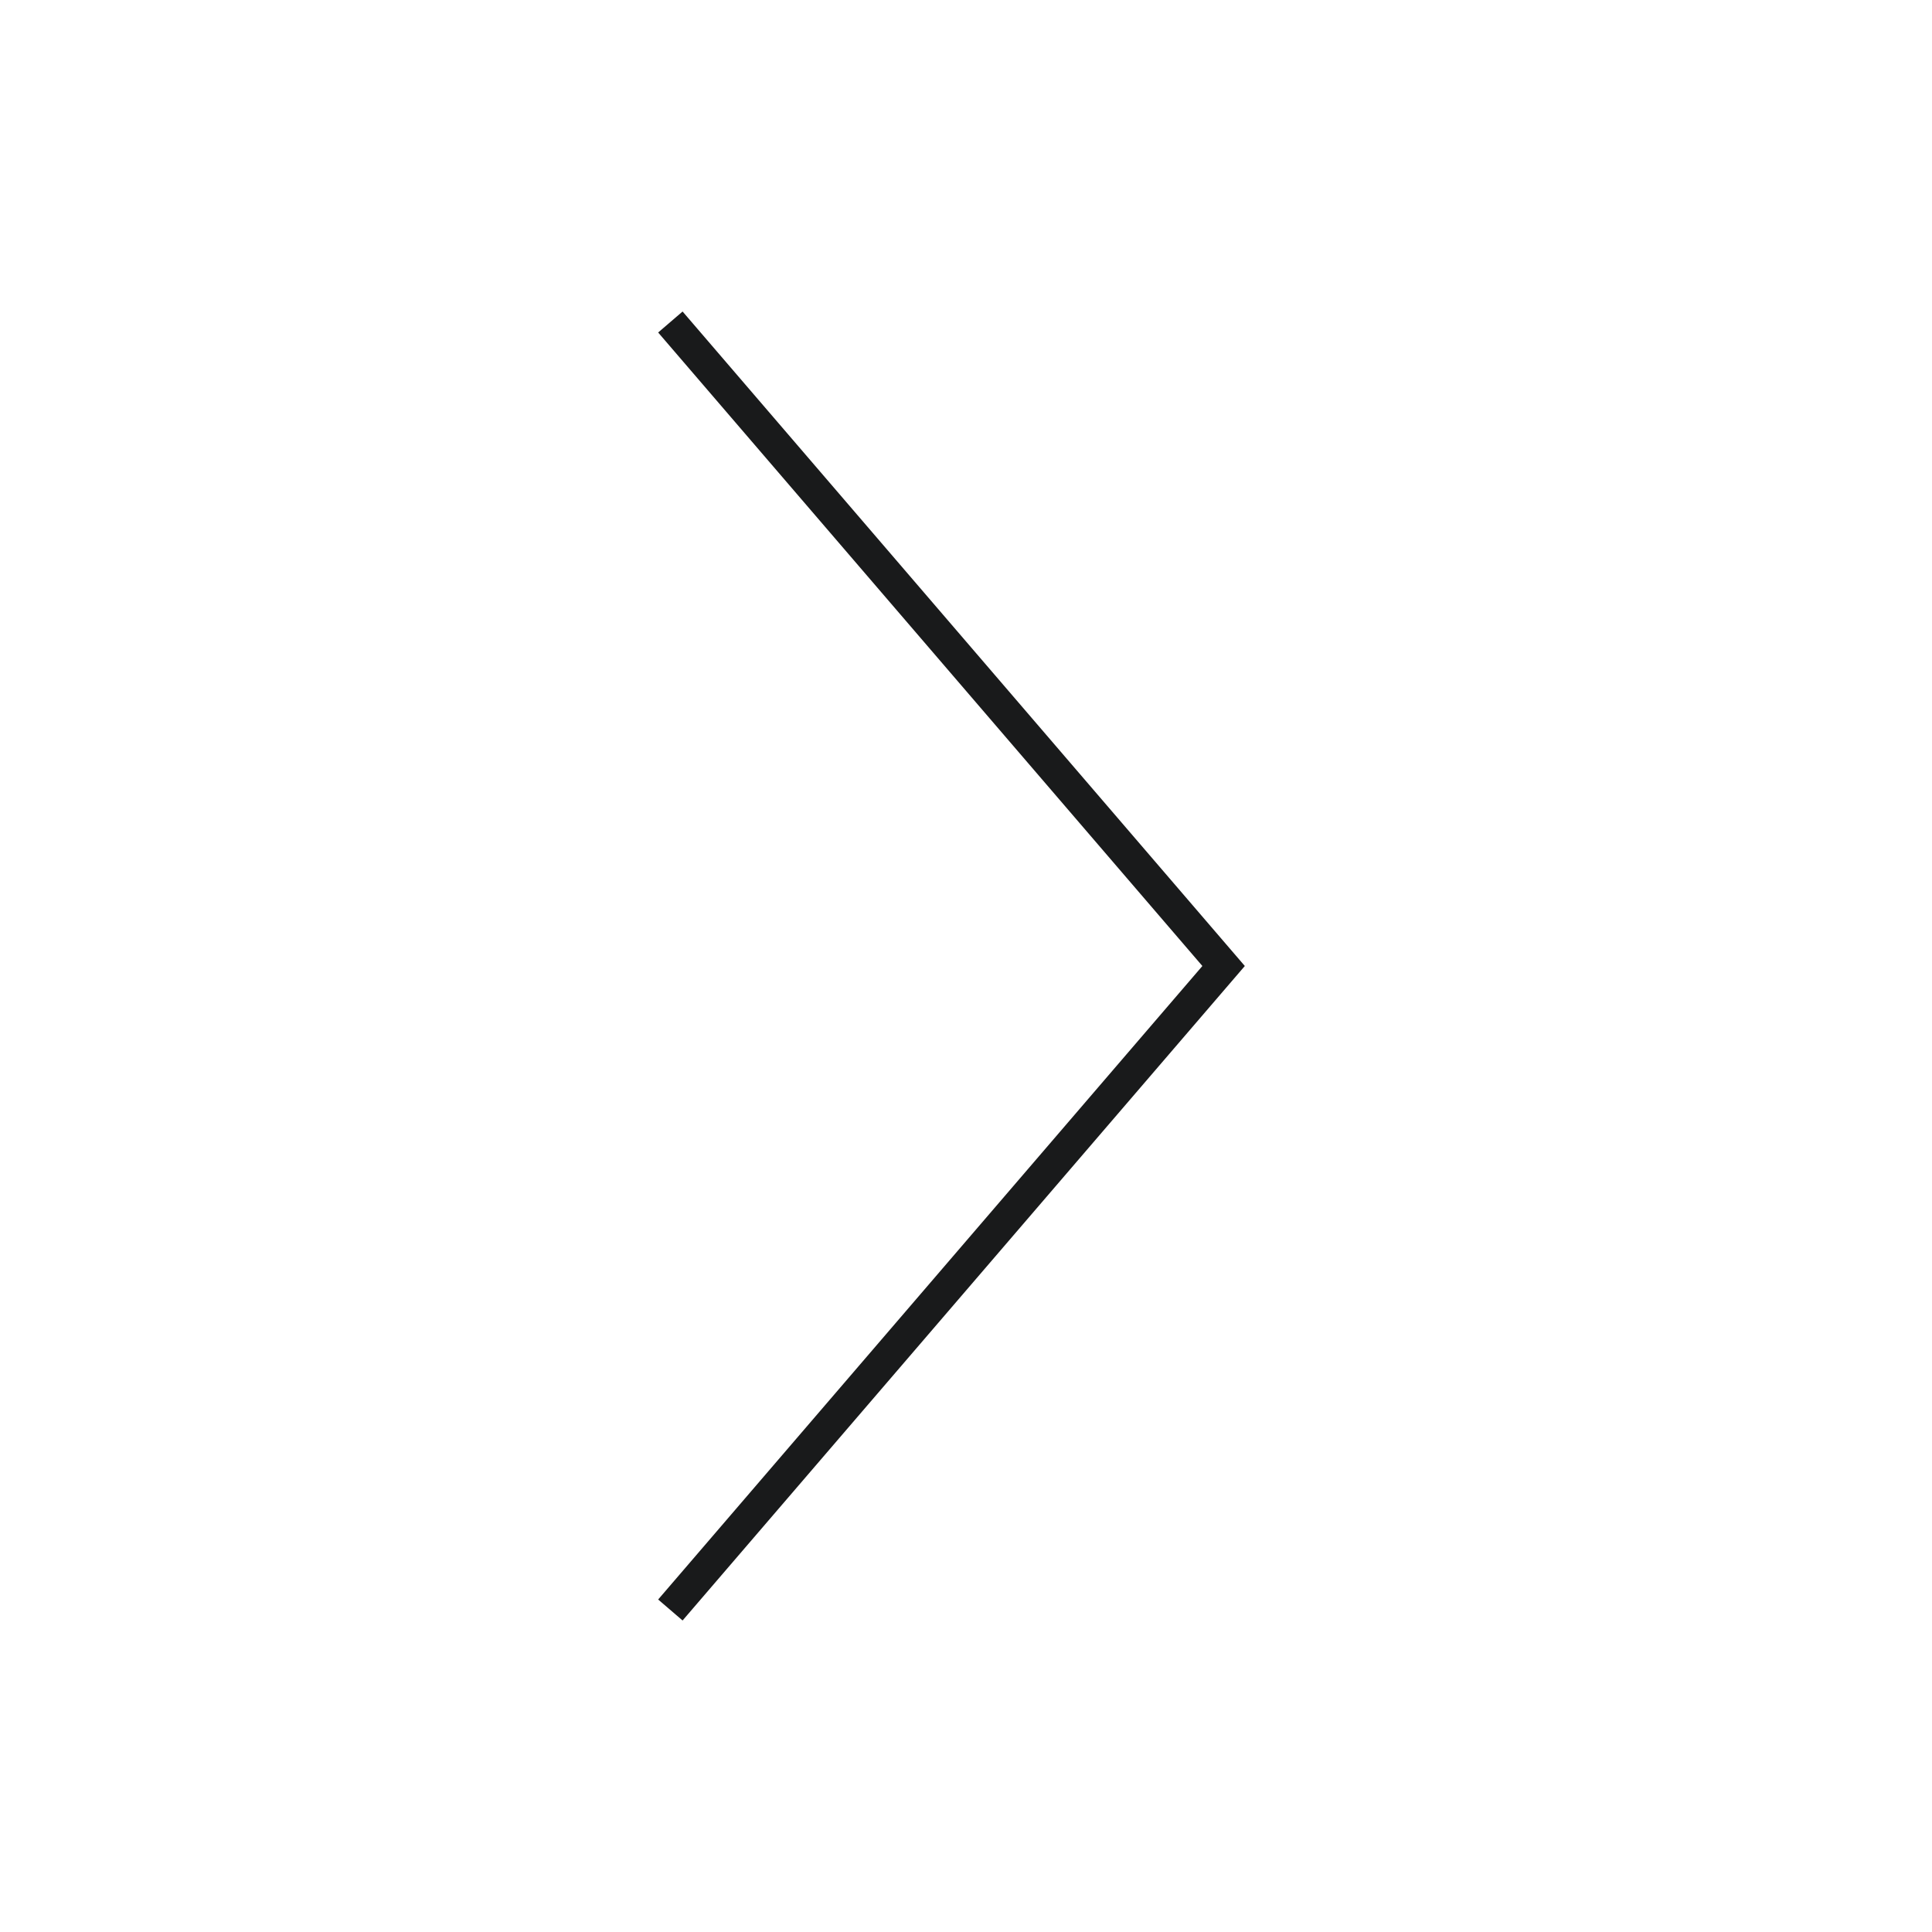
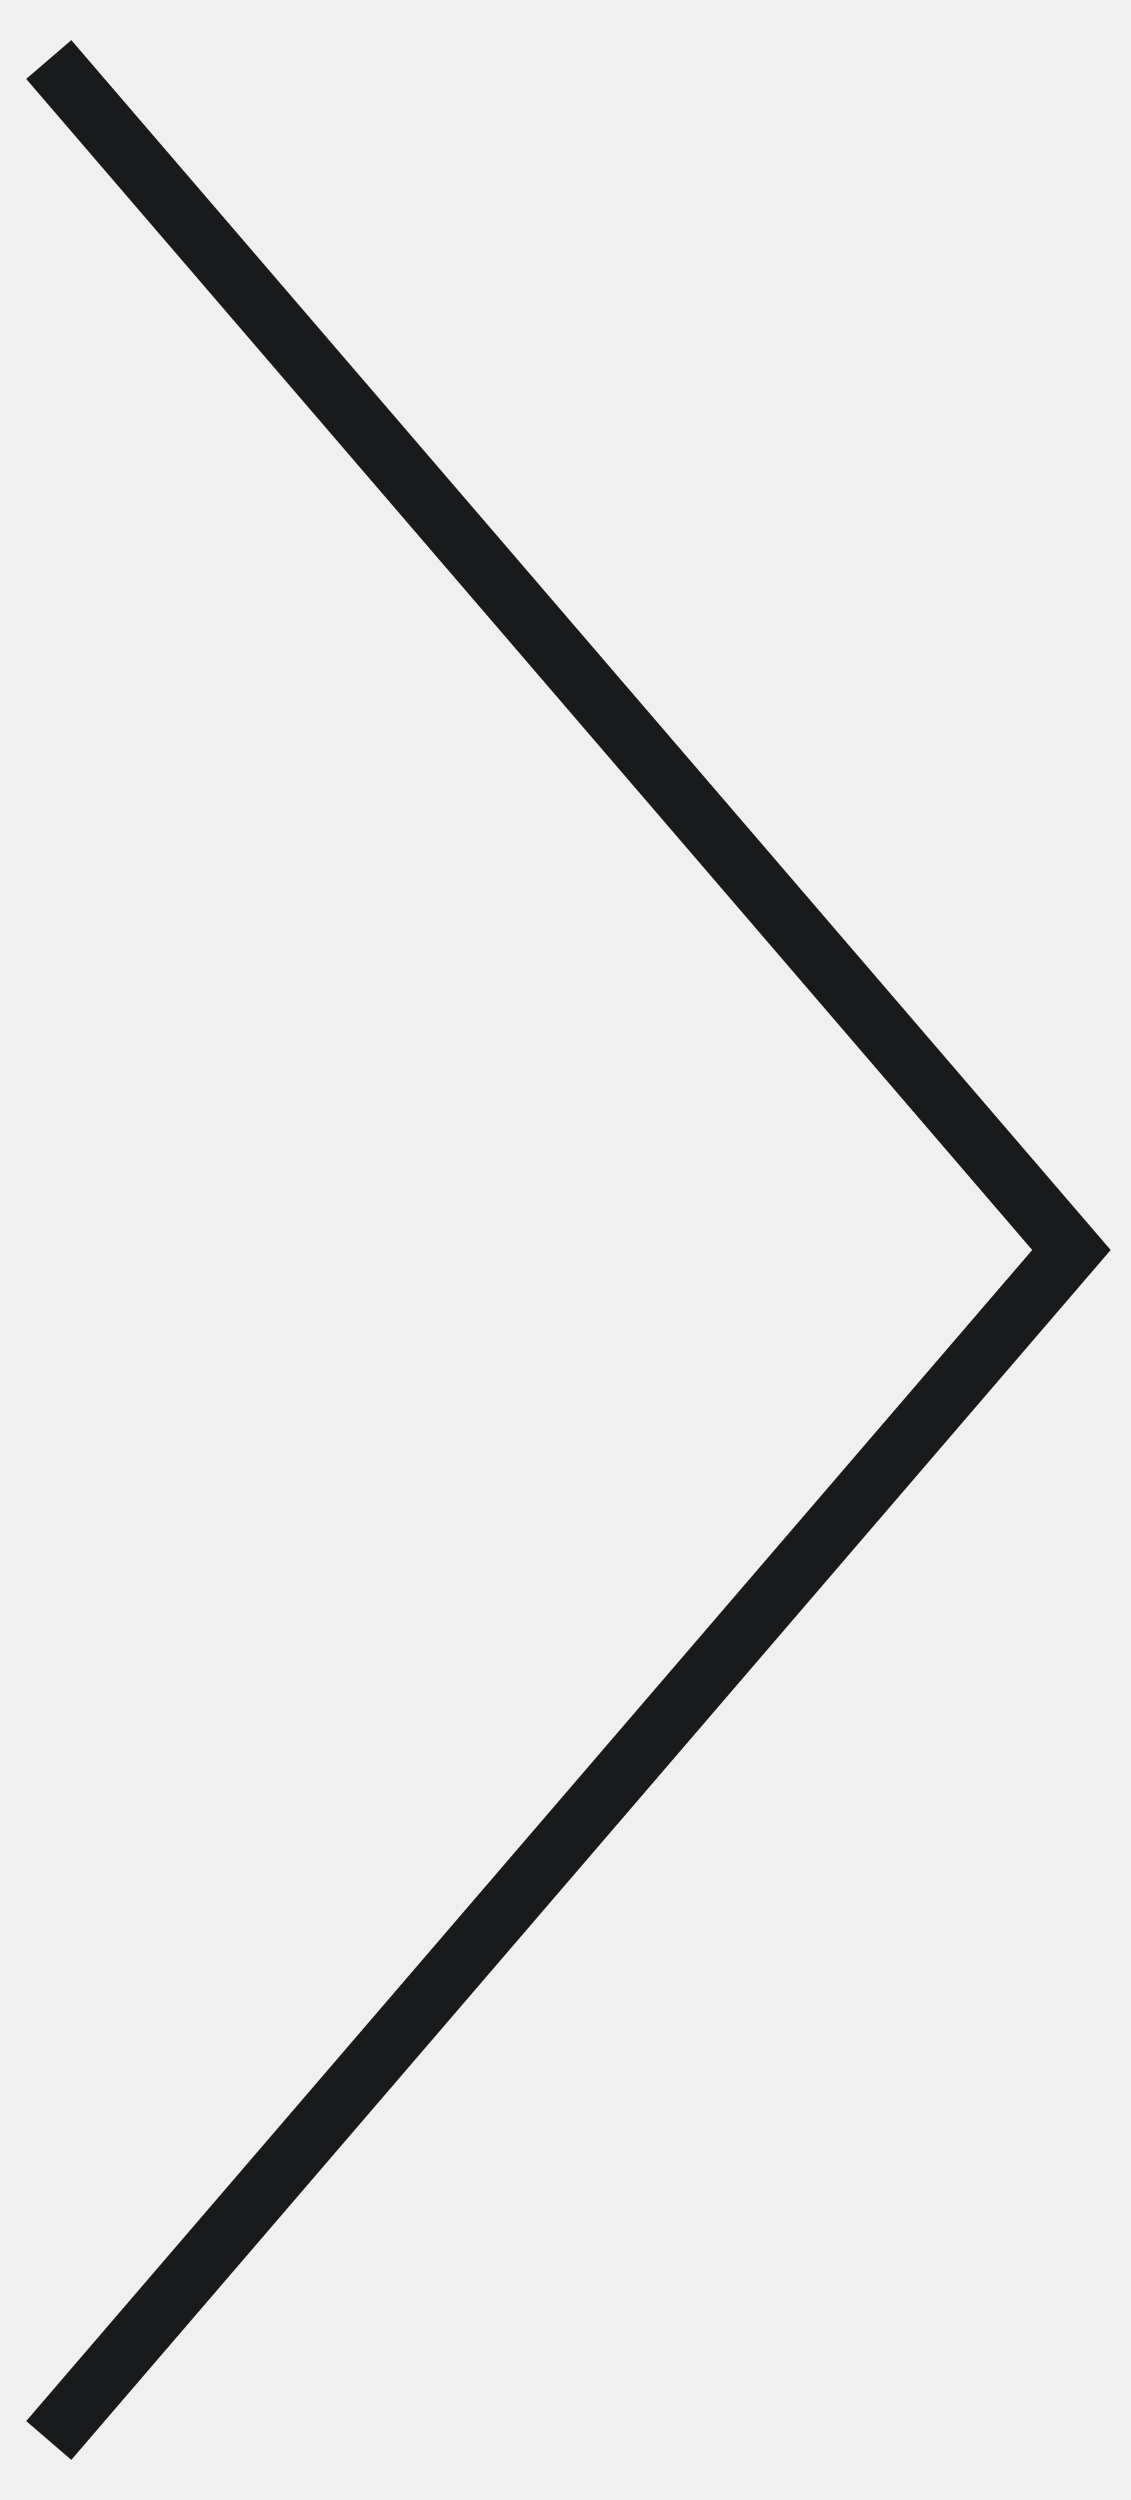
- <svg xmlns="http://www.w3.org/2000/svg" width="60" height="60" viewBox="0 0 60 60" fill="none">
-   <path d="M0 0H60V60H0V0Z" fill="white" />
-   <path d="M20.819 10L38 30L20.819 50" stroke="#191A1B" />
+ <svg xmlns="http://www.w3.org/2000/svg" width="19" height="42" viewBox="0 0 19 42" fill="none">
+   <path fill-rule="evenodd" clip-rule="evenodd" d="M18.659 21L1.198 41.326L0.44 40.674L17.341 21L0.44 1.326L1.198 0.674L18.659 21Z" fill="#191A1B" />
</svg>
